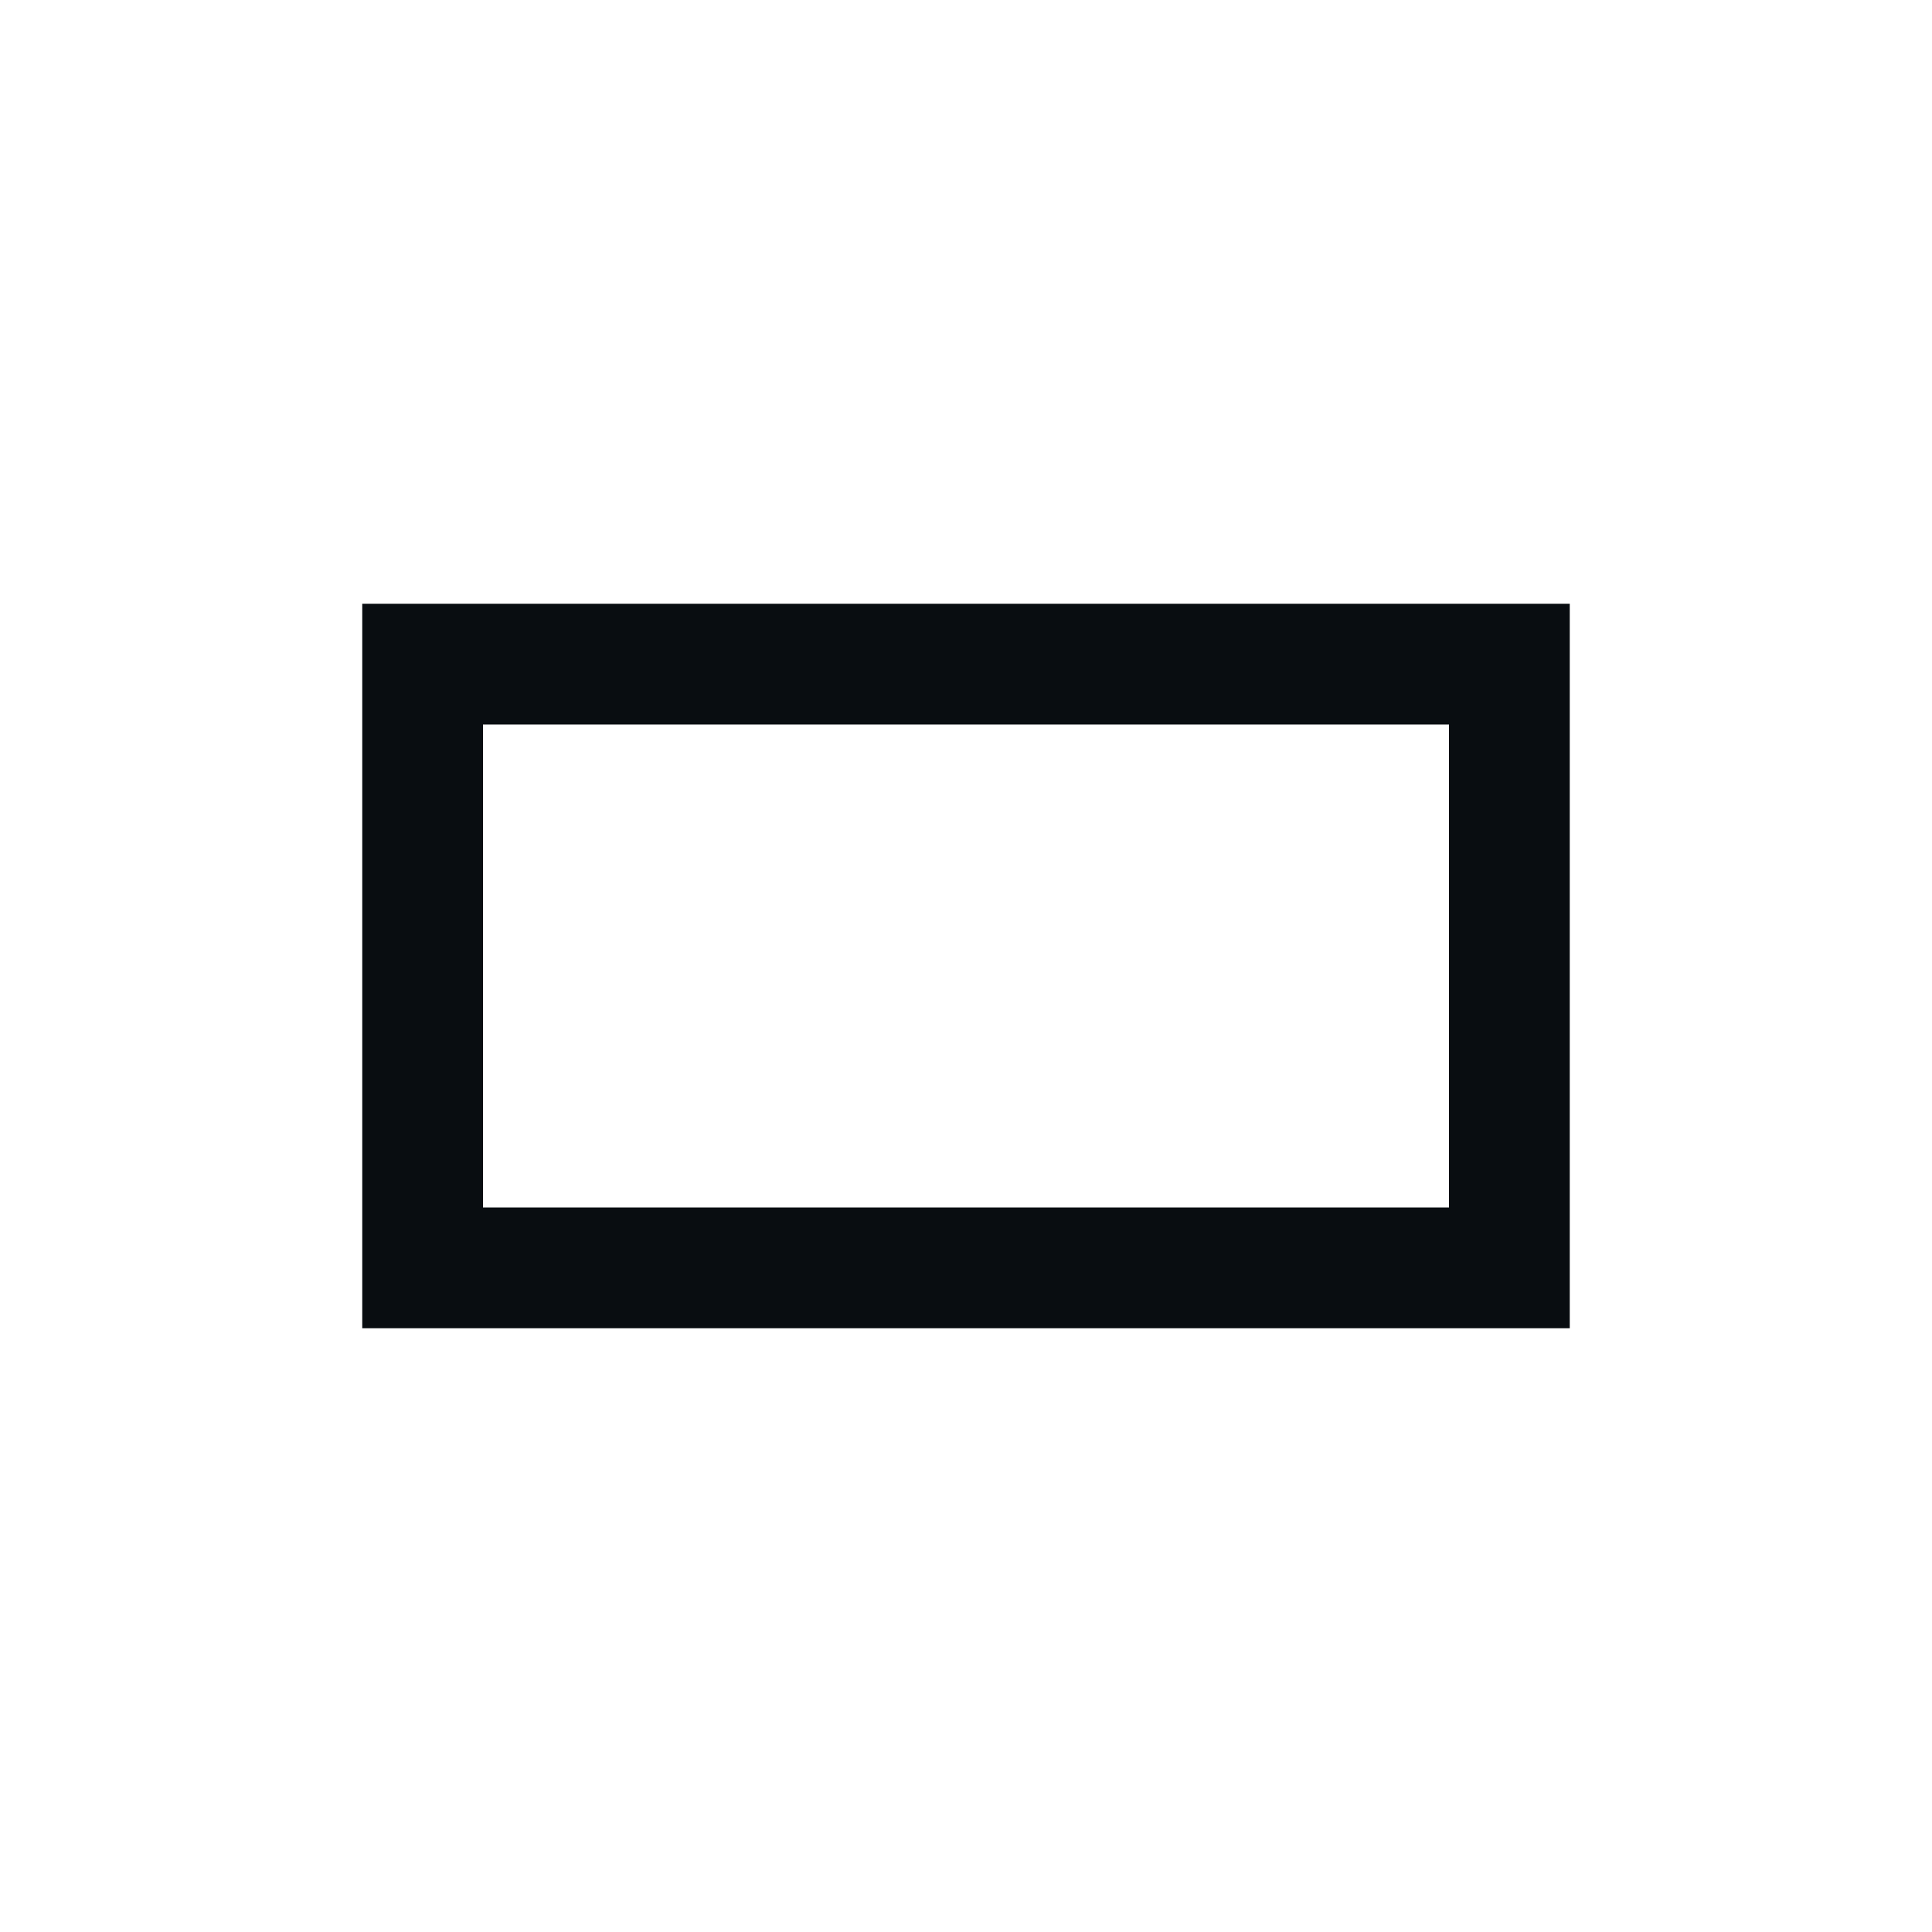
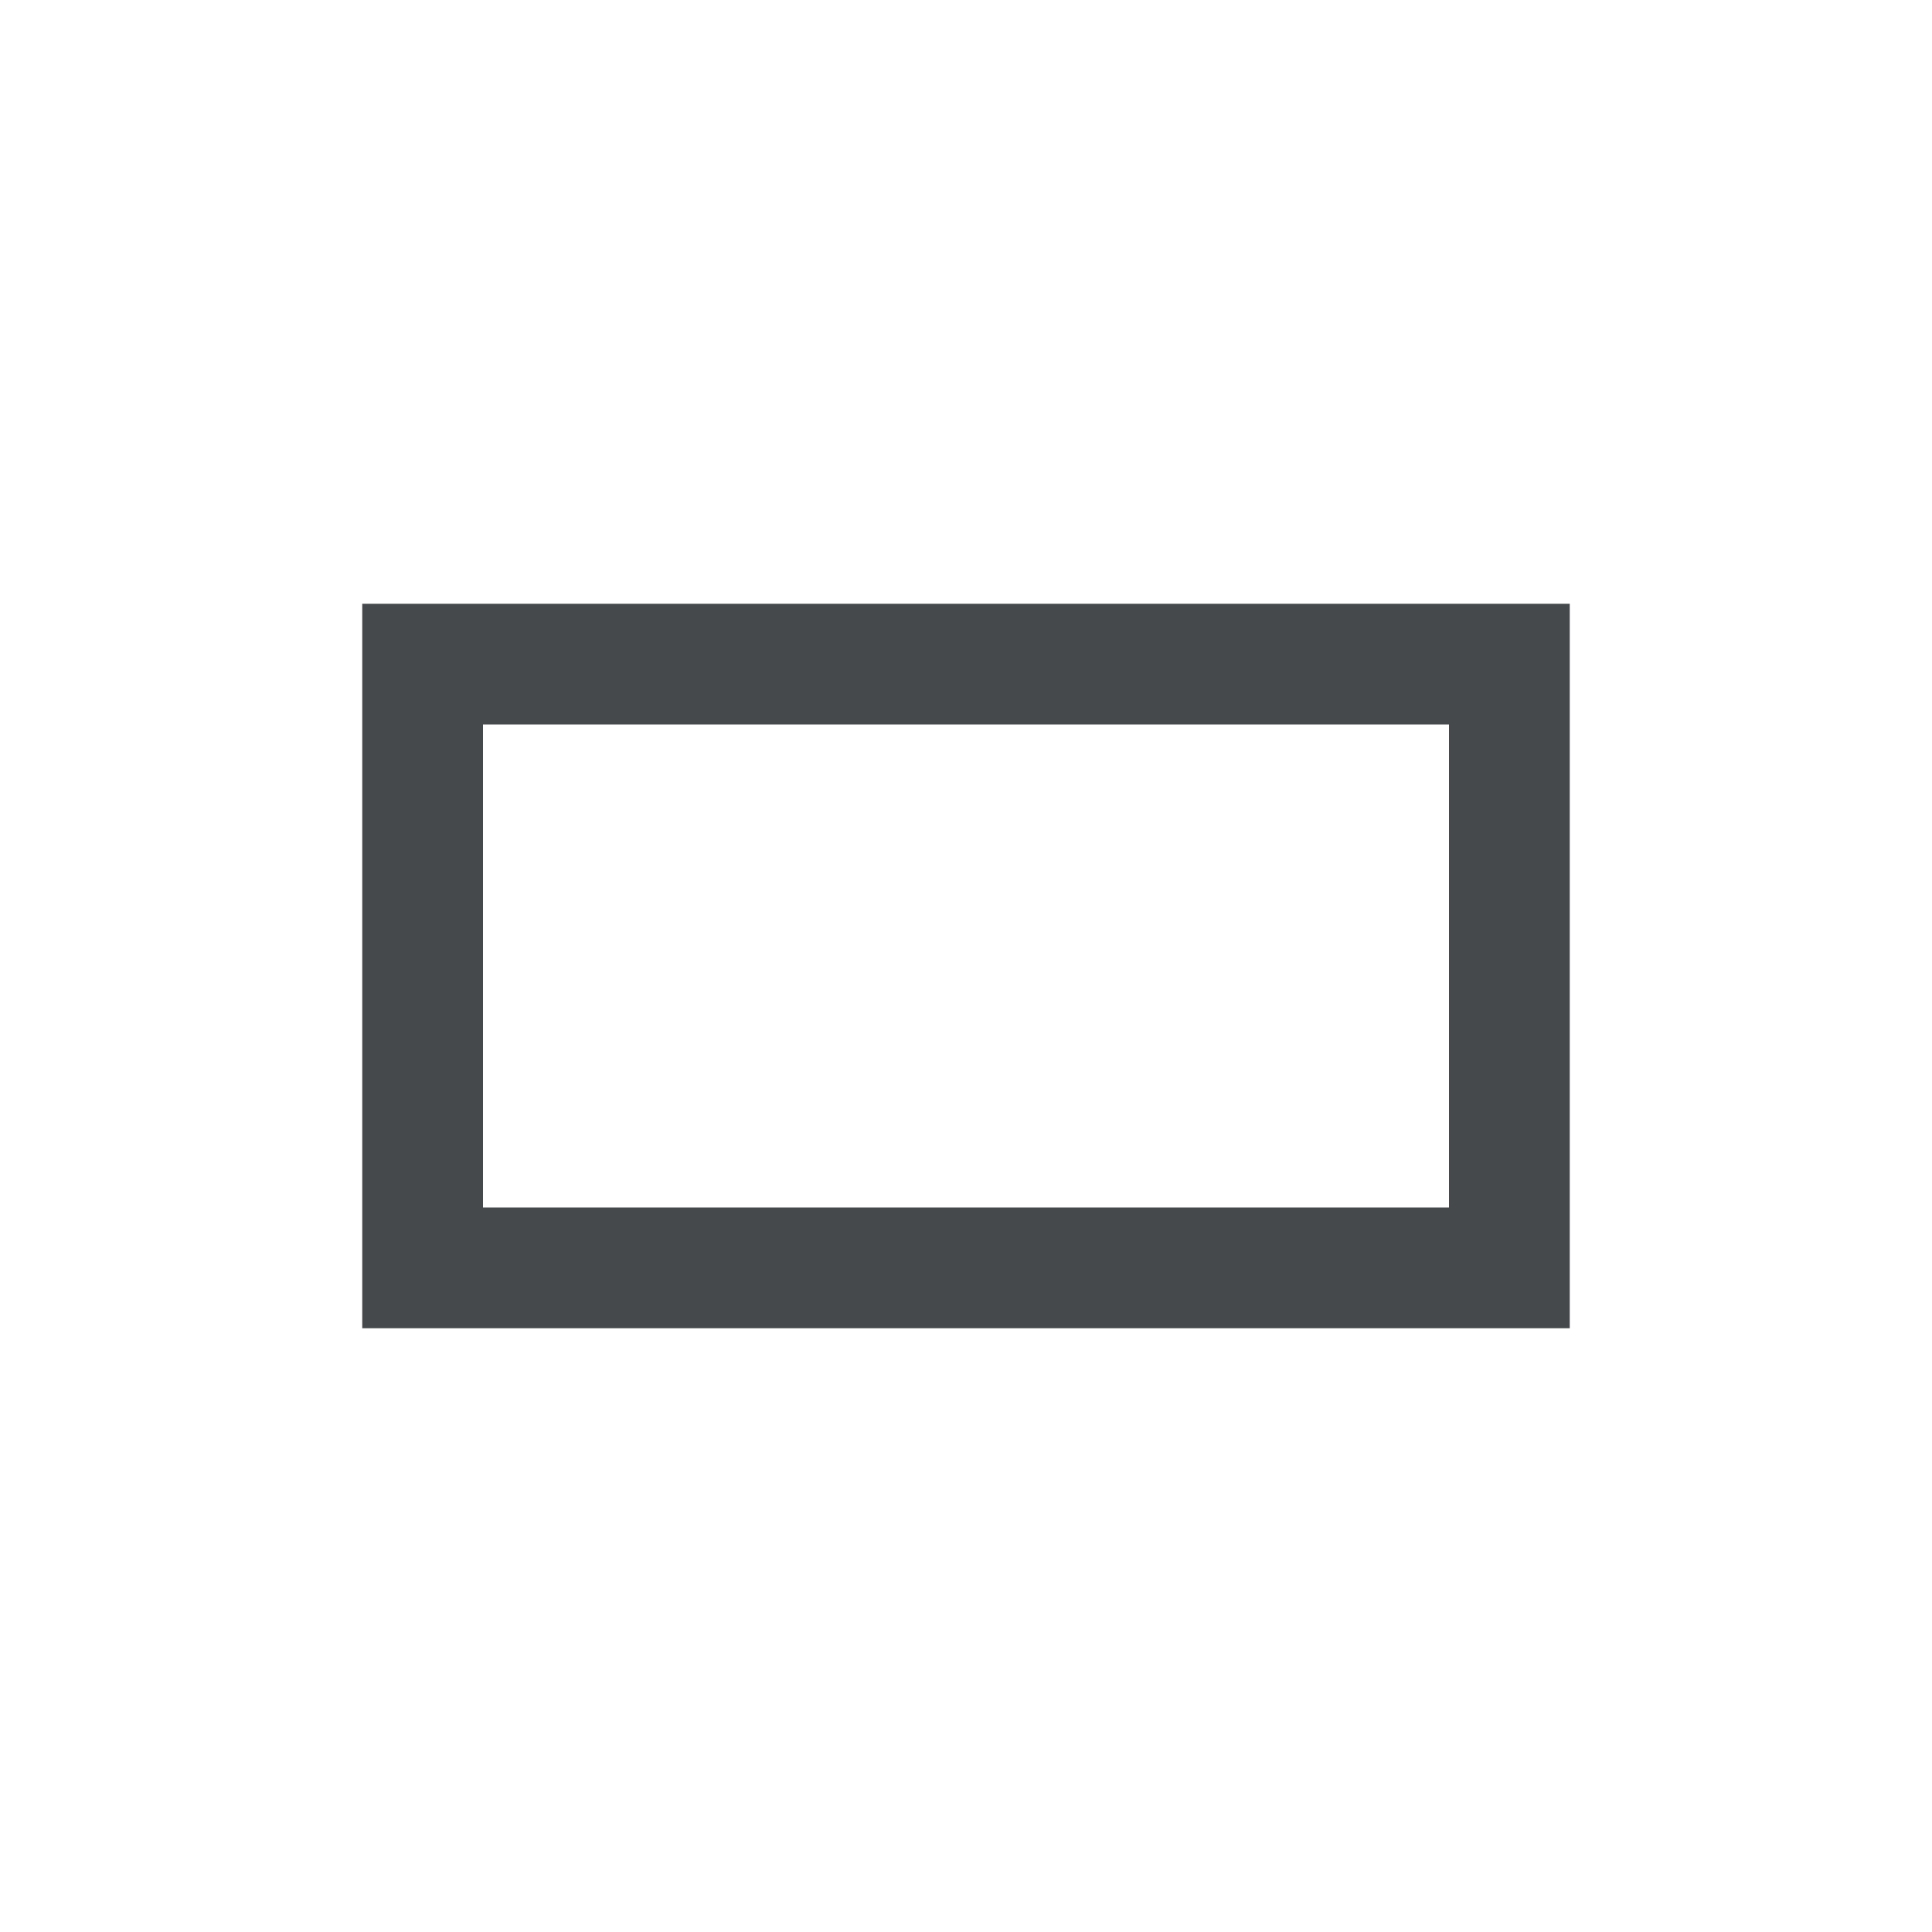
<svg xmlns="http://www.w3.org/2000/svg" width="16" height="16" version="1.0">
  <defs>
    <style id="current-color-scheme" type="text/css">.ColorScheme-Text {
			color:#090d11;
			}</style>
  </defs>
-   <path d="m3 5v6h10v-6zm1 1h8v4h-8z" color="#090d11" fill="currentColor" />
+   <path class="ColorScheme-Text" d="m3 5v6h10v-6zm1 1h8v4h-8z" color="#090d11" style="fill-opacity:.75;fill:currentColor" />
</svg>
